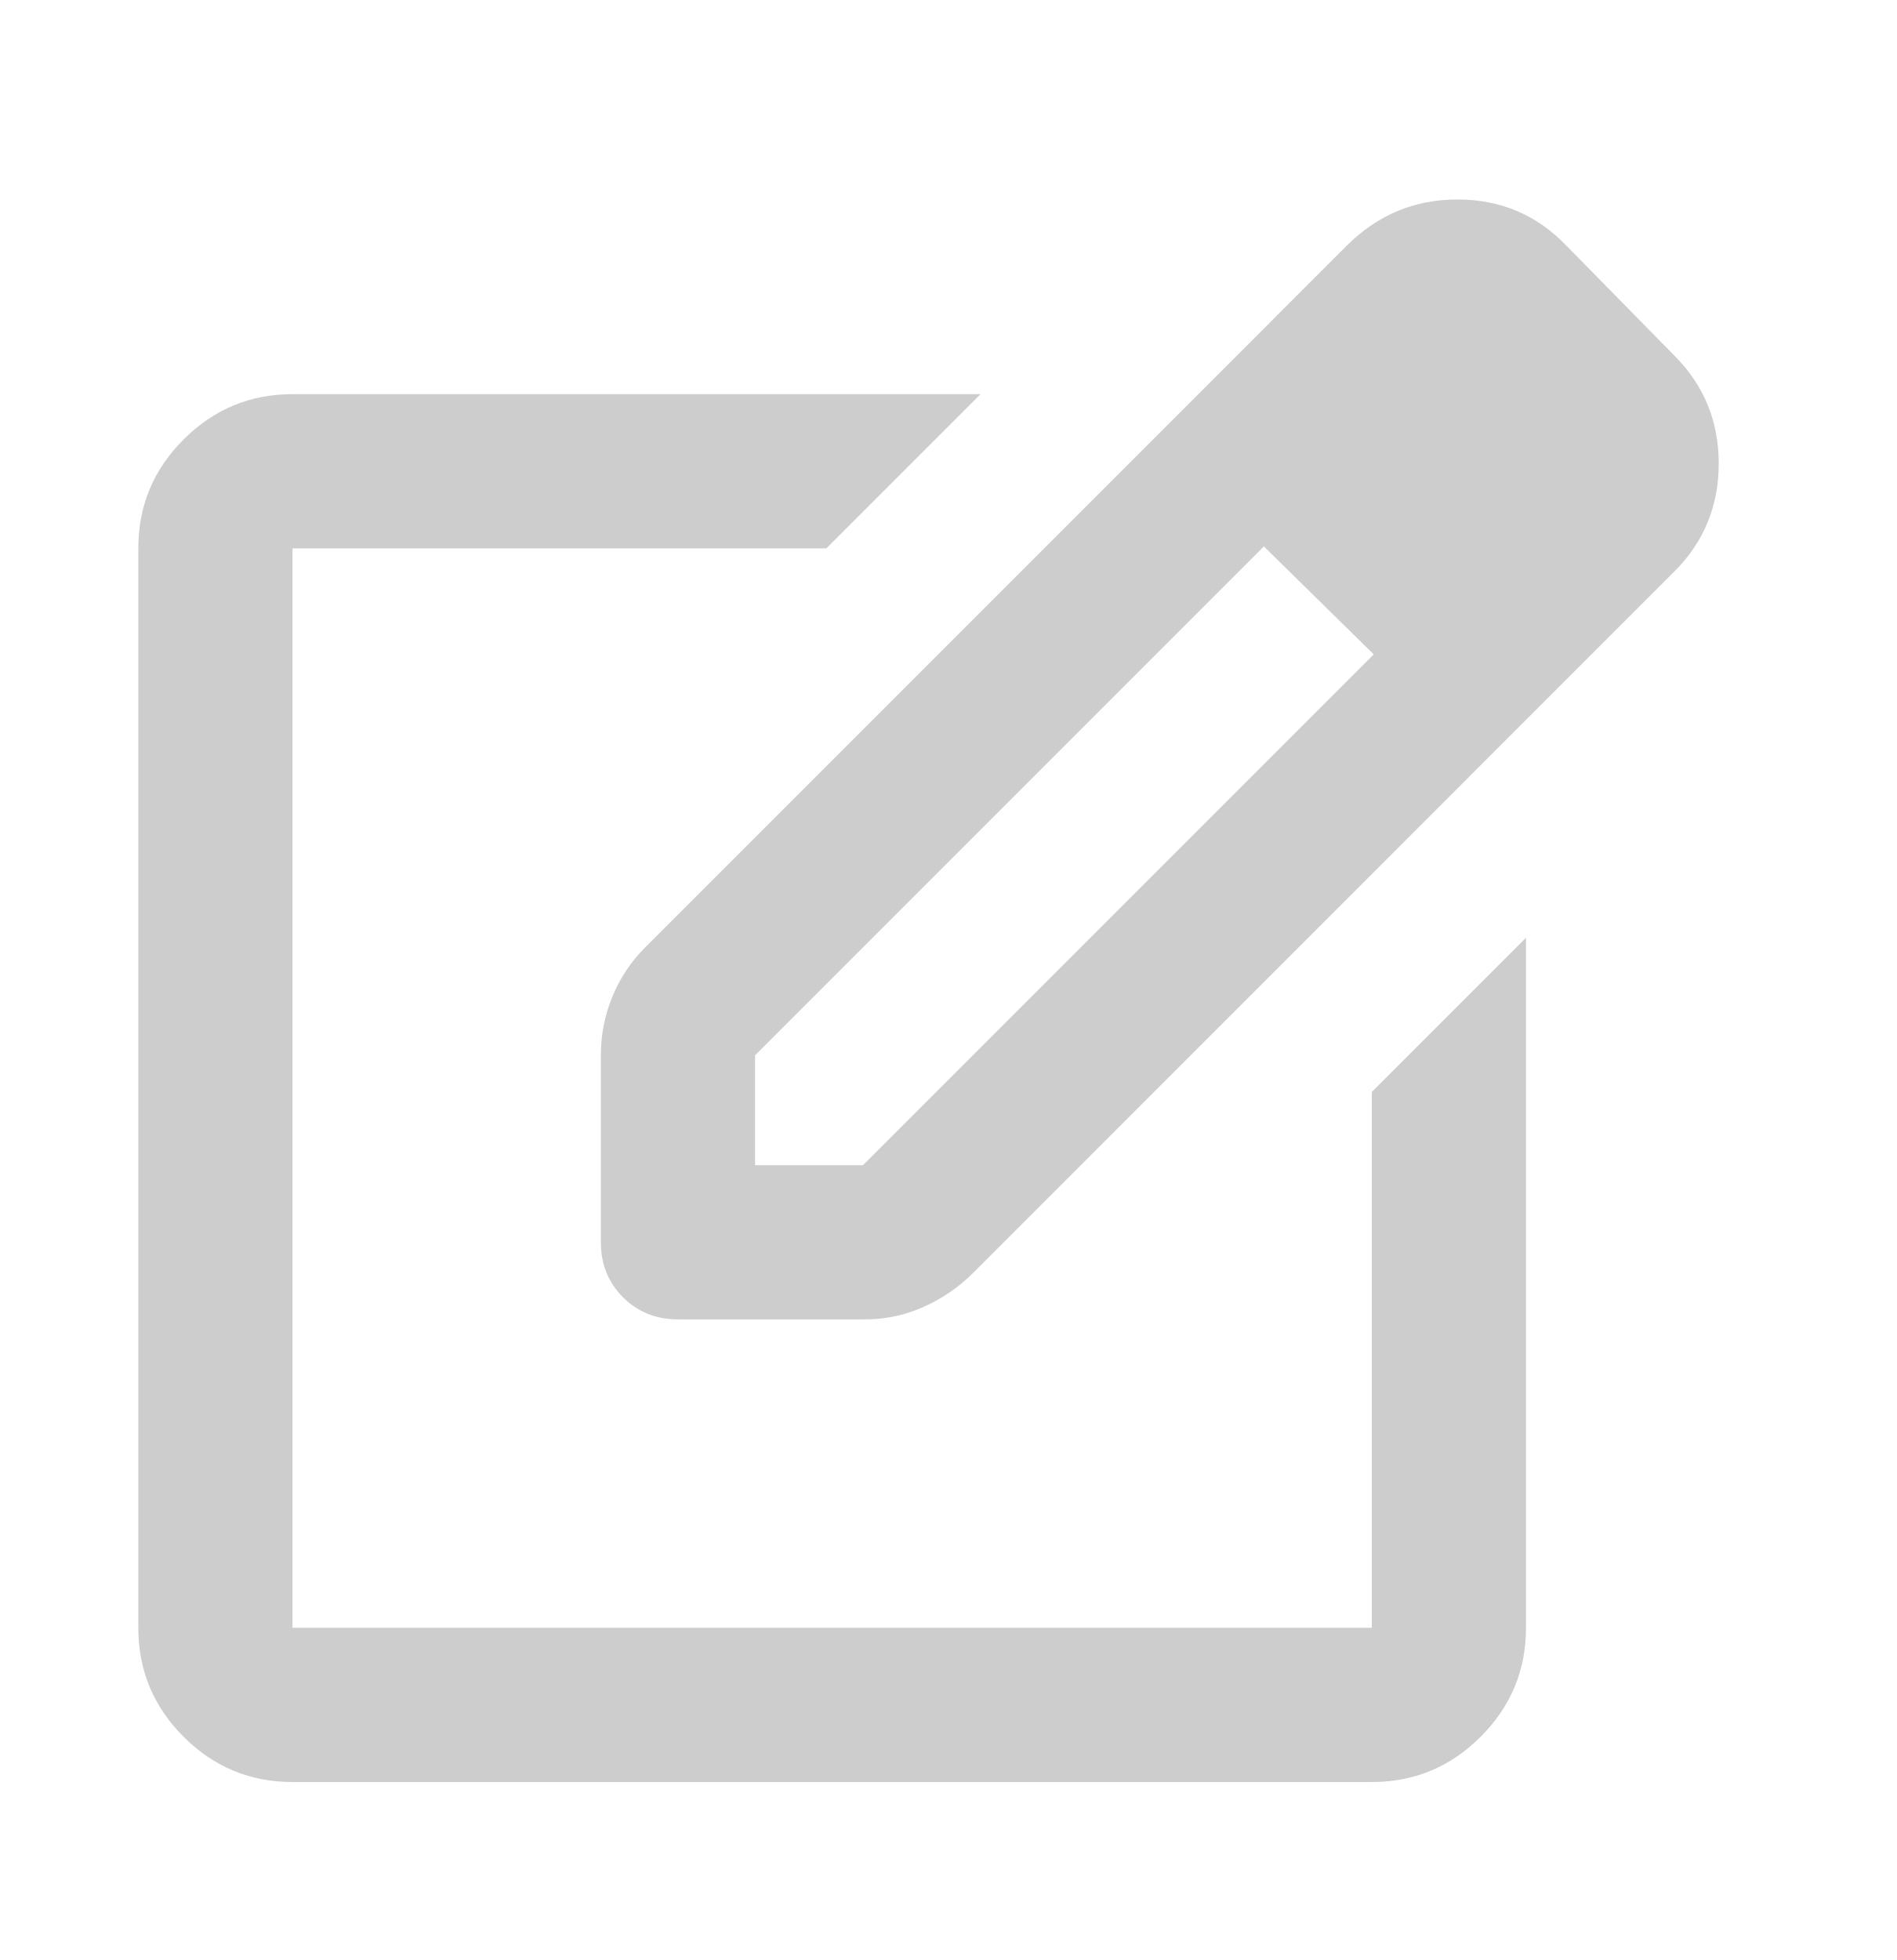
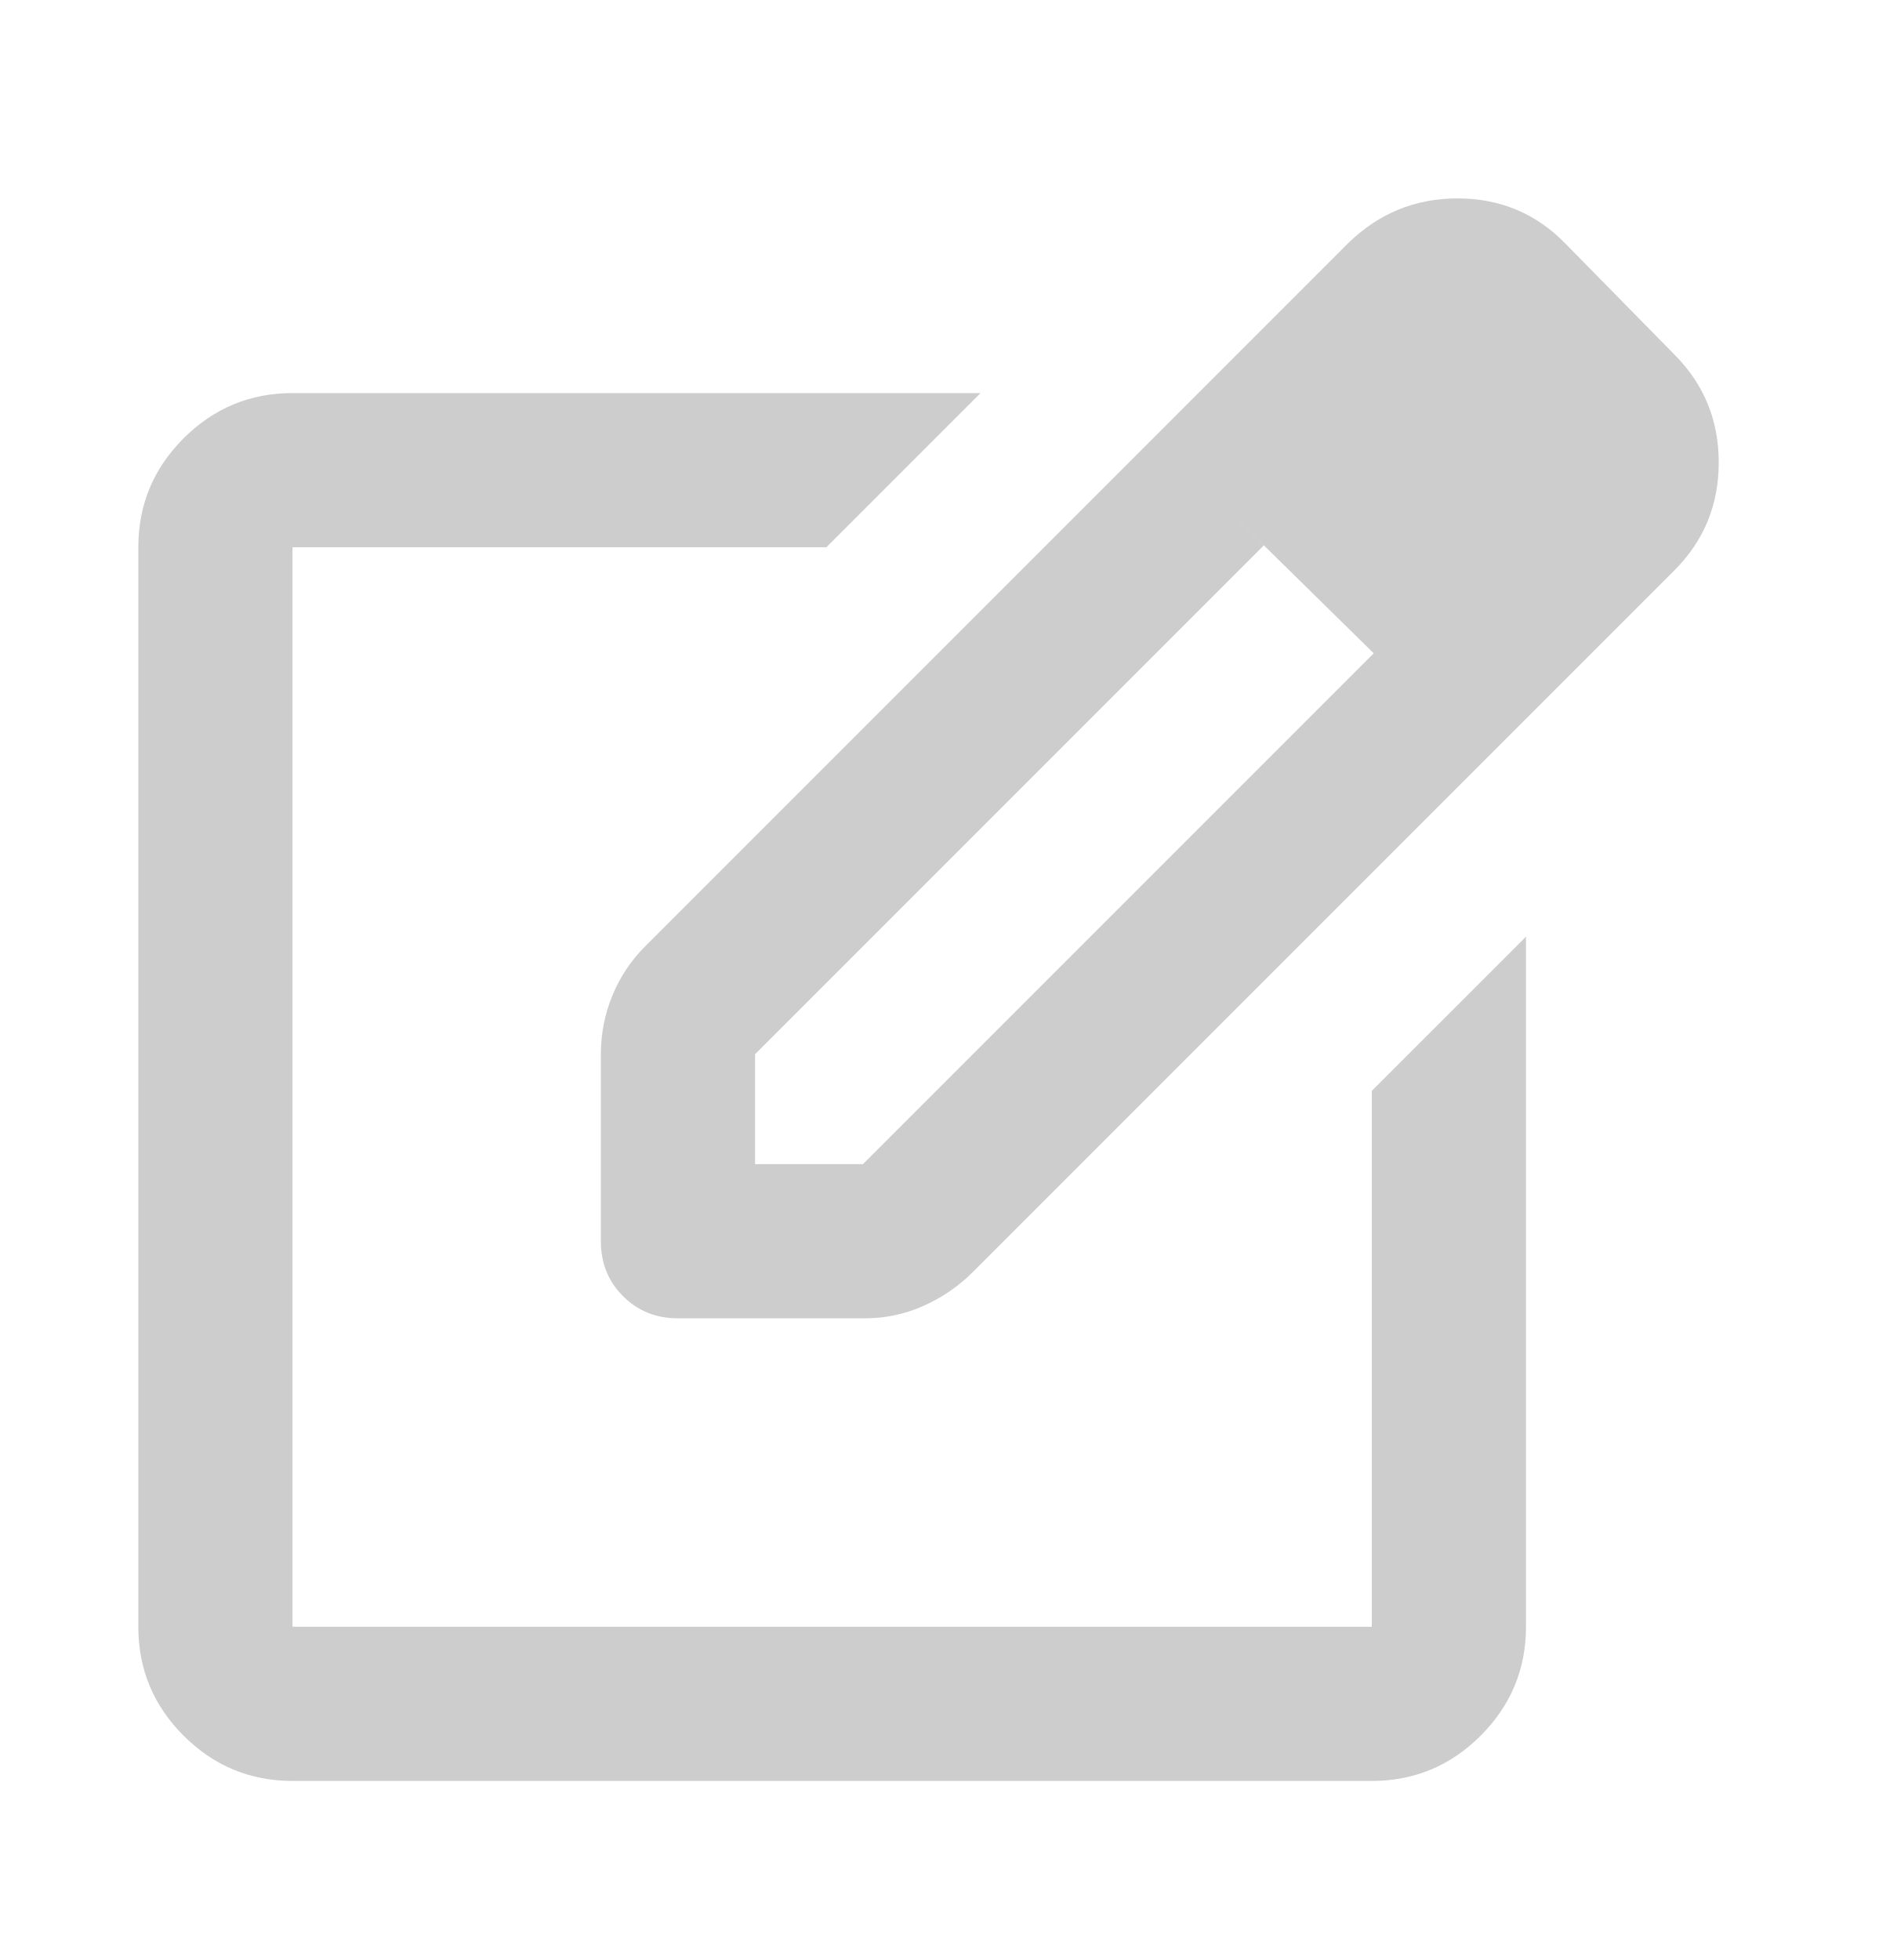
<svg xmlns="http://www.w3.org/2000/svg" width="30" height="31" viewBox="0 0 30 31" fill="none">
-   <mask id="mask0_321059_2674" style="mask-type:alpha" maskUnits="userSpaceOnUse" x="0" y="0" width="30" height="31">
-     <rect y="0.983" width="30" height="30" fill="#D9D9D9" />
+   <mask id="mask0_321768_4141" style="mask-type:alpha" maskUnits="userSpaceOnUse" x="0" y="0" width="30" height="31">
+     <rect y="0.966" width="30" height="30" fill="#D9D9D9" />
  </mask>
-   <g mask="url(#mask0_321059_2674)">
-     <path d="M4.627 28.185C3.956 28.185 3.382 27.947 2.904 27.469C2.426 26.991 2.188 26.417 2.188 25.746V8.673C2.188 8.002 2.426 7.428 2.904 6.951C3.382 6.473 3.956 6.234 4.627 6.234H15.511L13.072 8.673H4.627V25.746H21.7V17.271L24.139 14.832V25.746C24.139 26.417 23.9 26.991 23.422 27.469C22.945 27.947 22.37 28.185 21.7 28.185H4.627ZM18.255 6.935L19.992 8.643L11.944 16.691V18.429H13.651L21.73 10.35L23.468 12.057L15.389 20.137C15.165 20.36 14.906 20.538 14.611 20.67C14.317 20.802 14.007 20.868 13.681 20.868H10.724C10.379 20.868 10.089 20.751 9.855 20.518C9.621 20.284 9.505 19.994 9.505 19.649V16.691C9.505 16.366 9.566 16.056 9.688 15.761C9.809 15.467 9.982 15.208 10.206 14.984L18.255 6.935ZM23.468 12.057L18.255 6.935L21.303 3.886C21.791 3.399 22.375 3.155 23.056 3.155C23.737 3.155 24.311 3.399 24.779 3.886L26.486 5.624C26.954 6.092 27.188 6.661 27.188 7.332C27.188 8.002 26.954 8.571 26.486 9.039L23.468 12.057Z" fill="#CDCDCD" />
+   <g mask="url(#mask0_321768_4141)">
+     <path d="M4.627 28.168C3.956 28.168 3.382 27.929 2.904 27.452C2.426 26.974 2.188 26.4 2.188 25.729V8.656C2.188 7.985 2.426 7.411 2.904 6.933C3.382 6.456 3.956 6.217 4.627 6.217H15.511L13.072 8.656H4.627V25.729H21.7V17.253L24.139 14.815V25.729C24.139 26.4 23.9 26.974 23.422 27.452C22.945 27.929 22.37 28.168 21.7 28.168H4.627ZM18.255 6.918L19.992 8.626L11.944 16.674V18.412H13.651L21.73 10.333L23.468 12.04L15.389 20.119C15.165 20.343 14.906 20.521 14.611 20.653C14.317 20.785 14.007 20.851 13.681 20.851H10.724C10.379 20.851 10.089 20.734 9.855 20.5C9.621 20.267 9.505 19.977 9.505 19.632V16.674C9.505 16.349 9.566 16.039 9.688 15.744C9.809 15.45 9.982 15.191 10.206 14.967L18.255 6.918ZM23.468 12.04L18.255 6.918L21.303 3.869C21.791 3.382 22.375 3.138 23.056 3.138C23.737 3.138 24.311 3.382 24.779 3.869L26.486 5.607C26.954 6.075 27.188 6.644 27.188 7.315C27.188 7.985 26.954 8.554 26.486 9.022L23.468 12.04Z" fill="#CDCDCD" />
  </g>
</svg>
